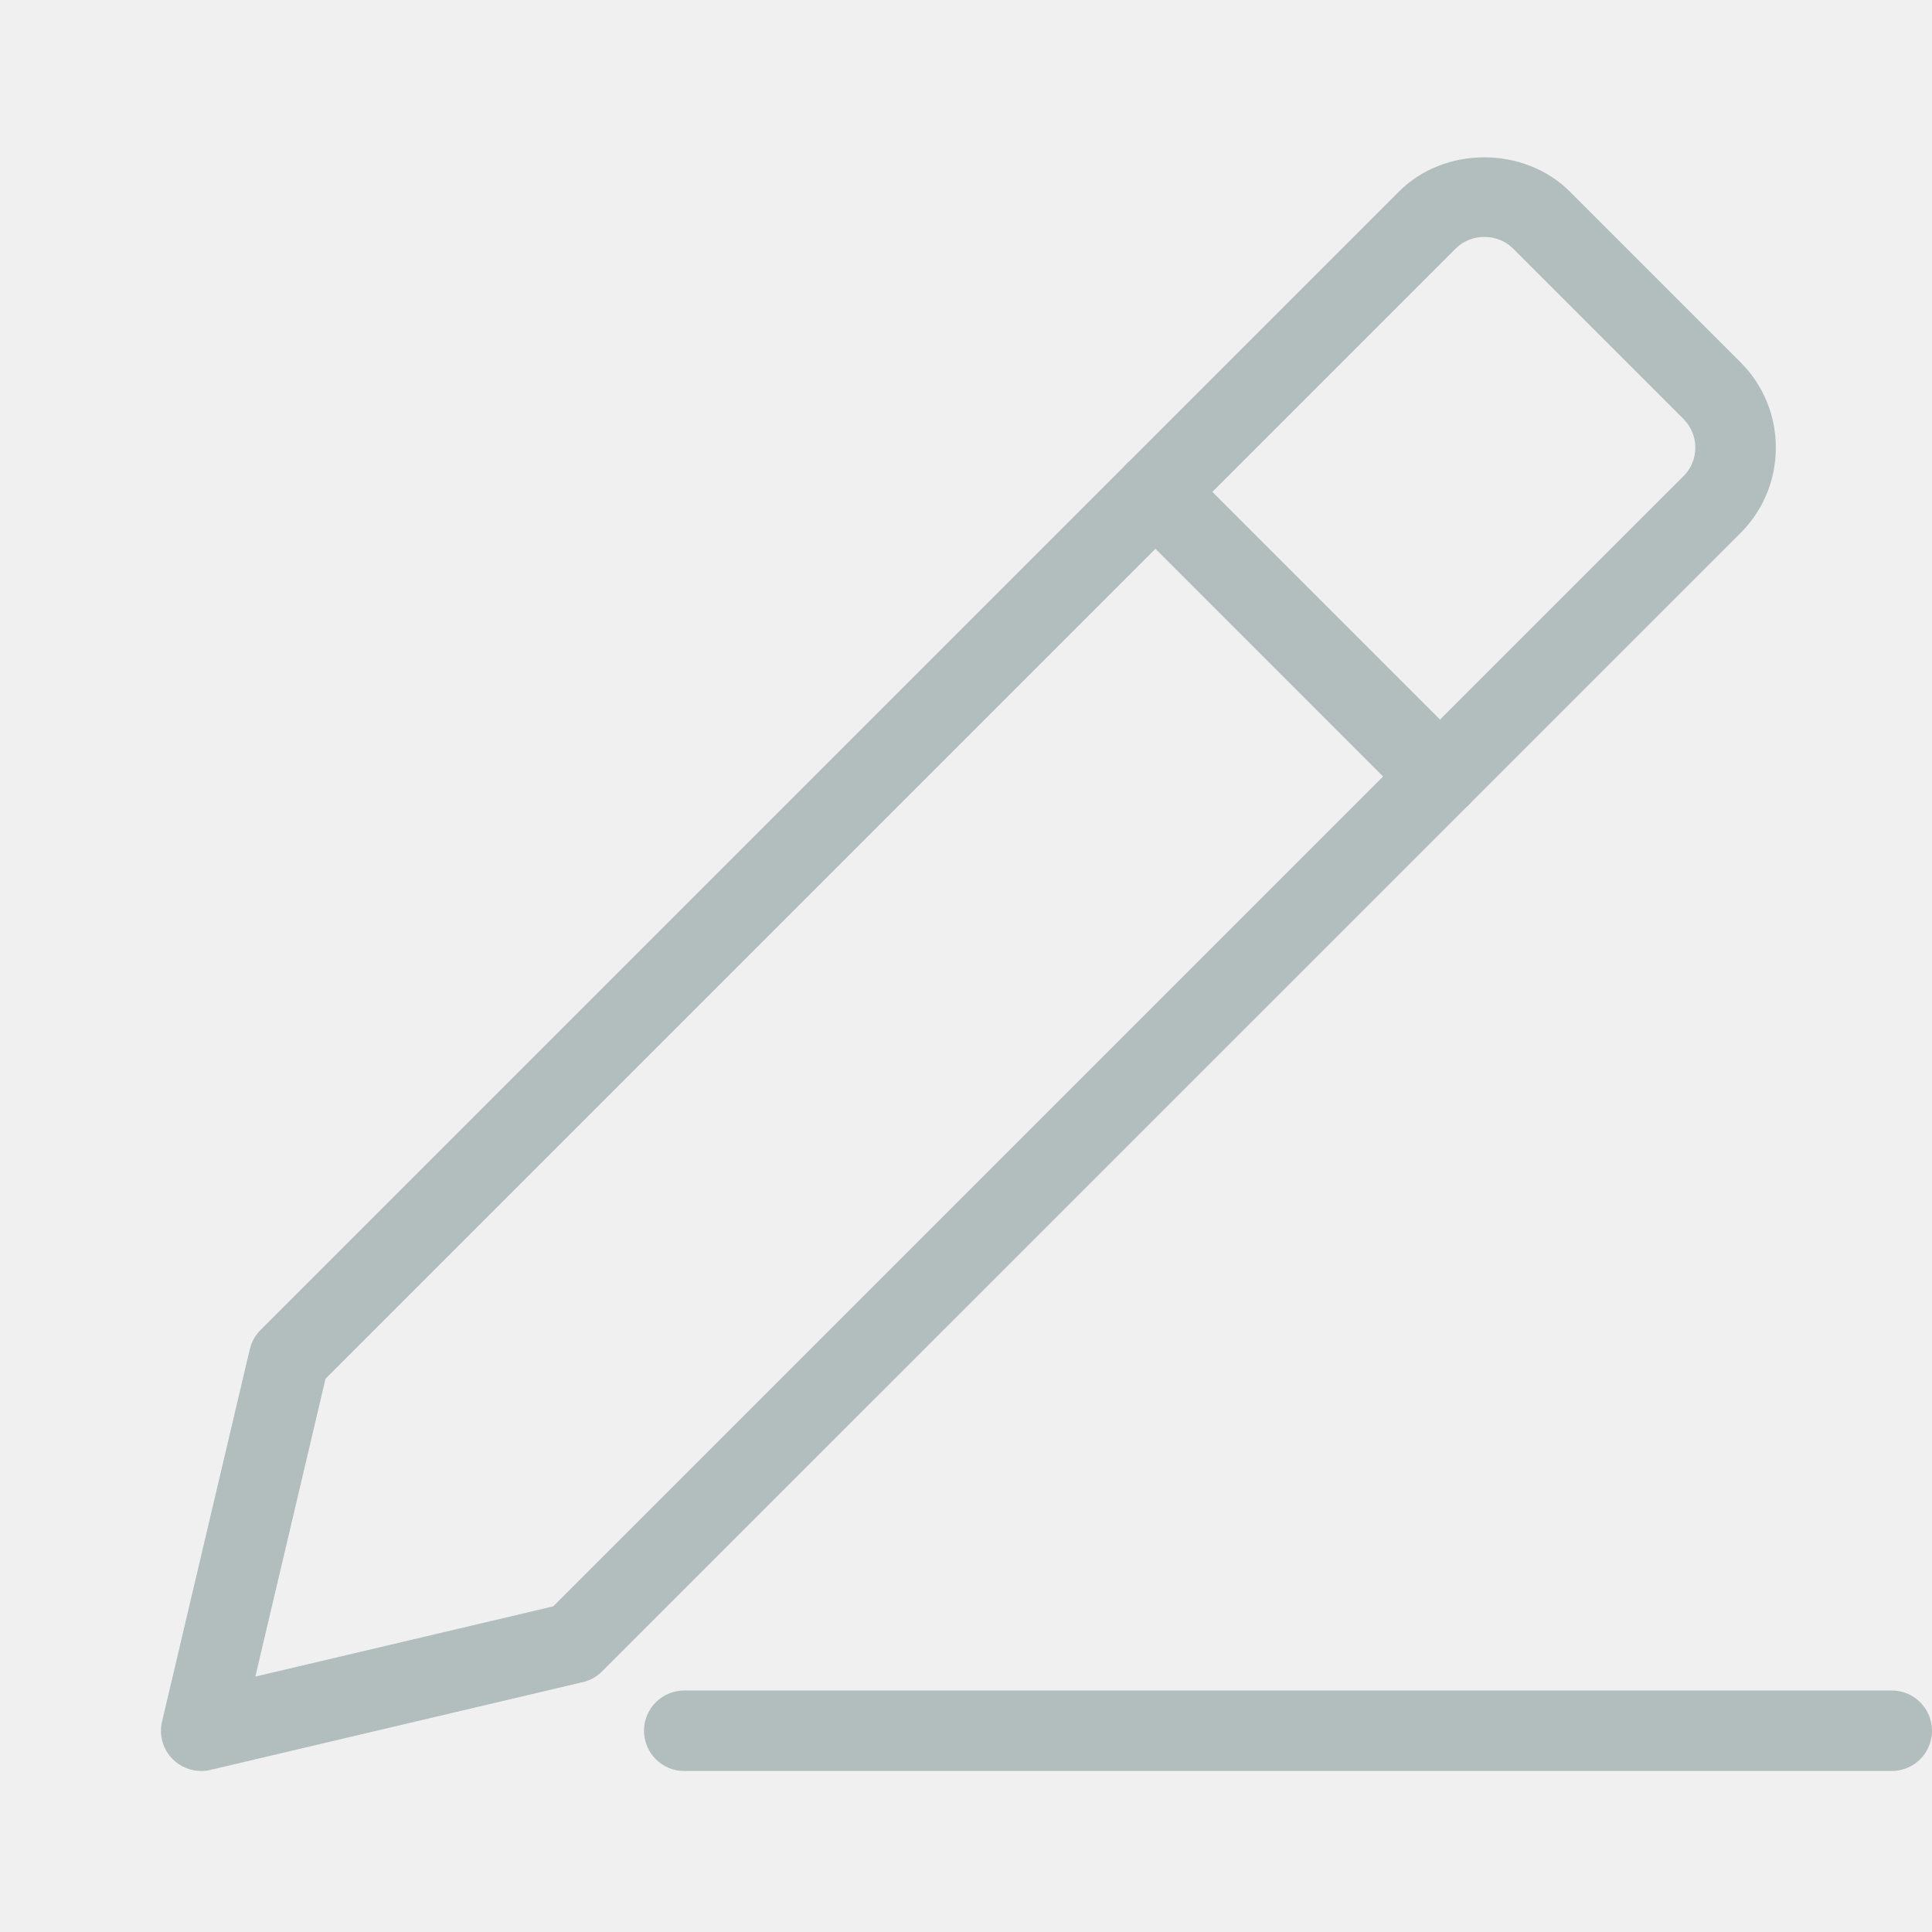
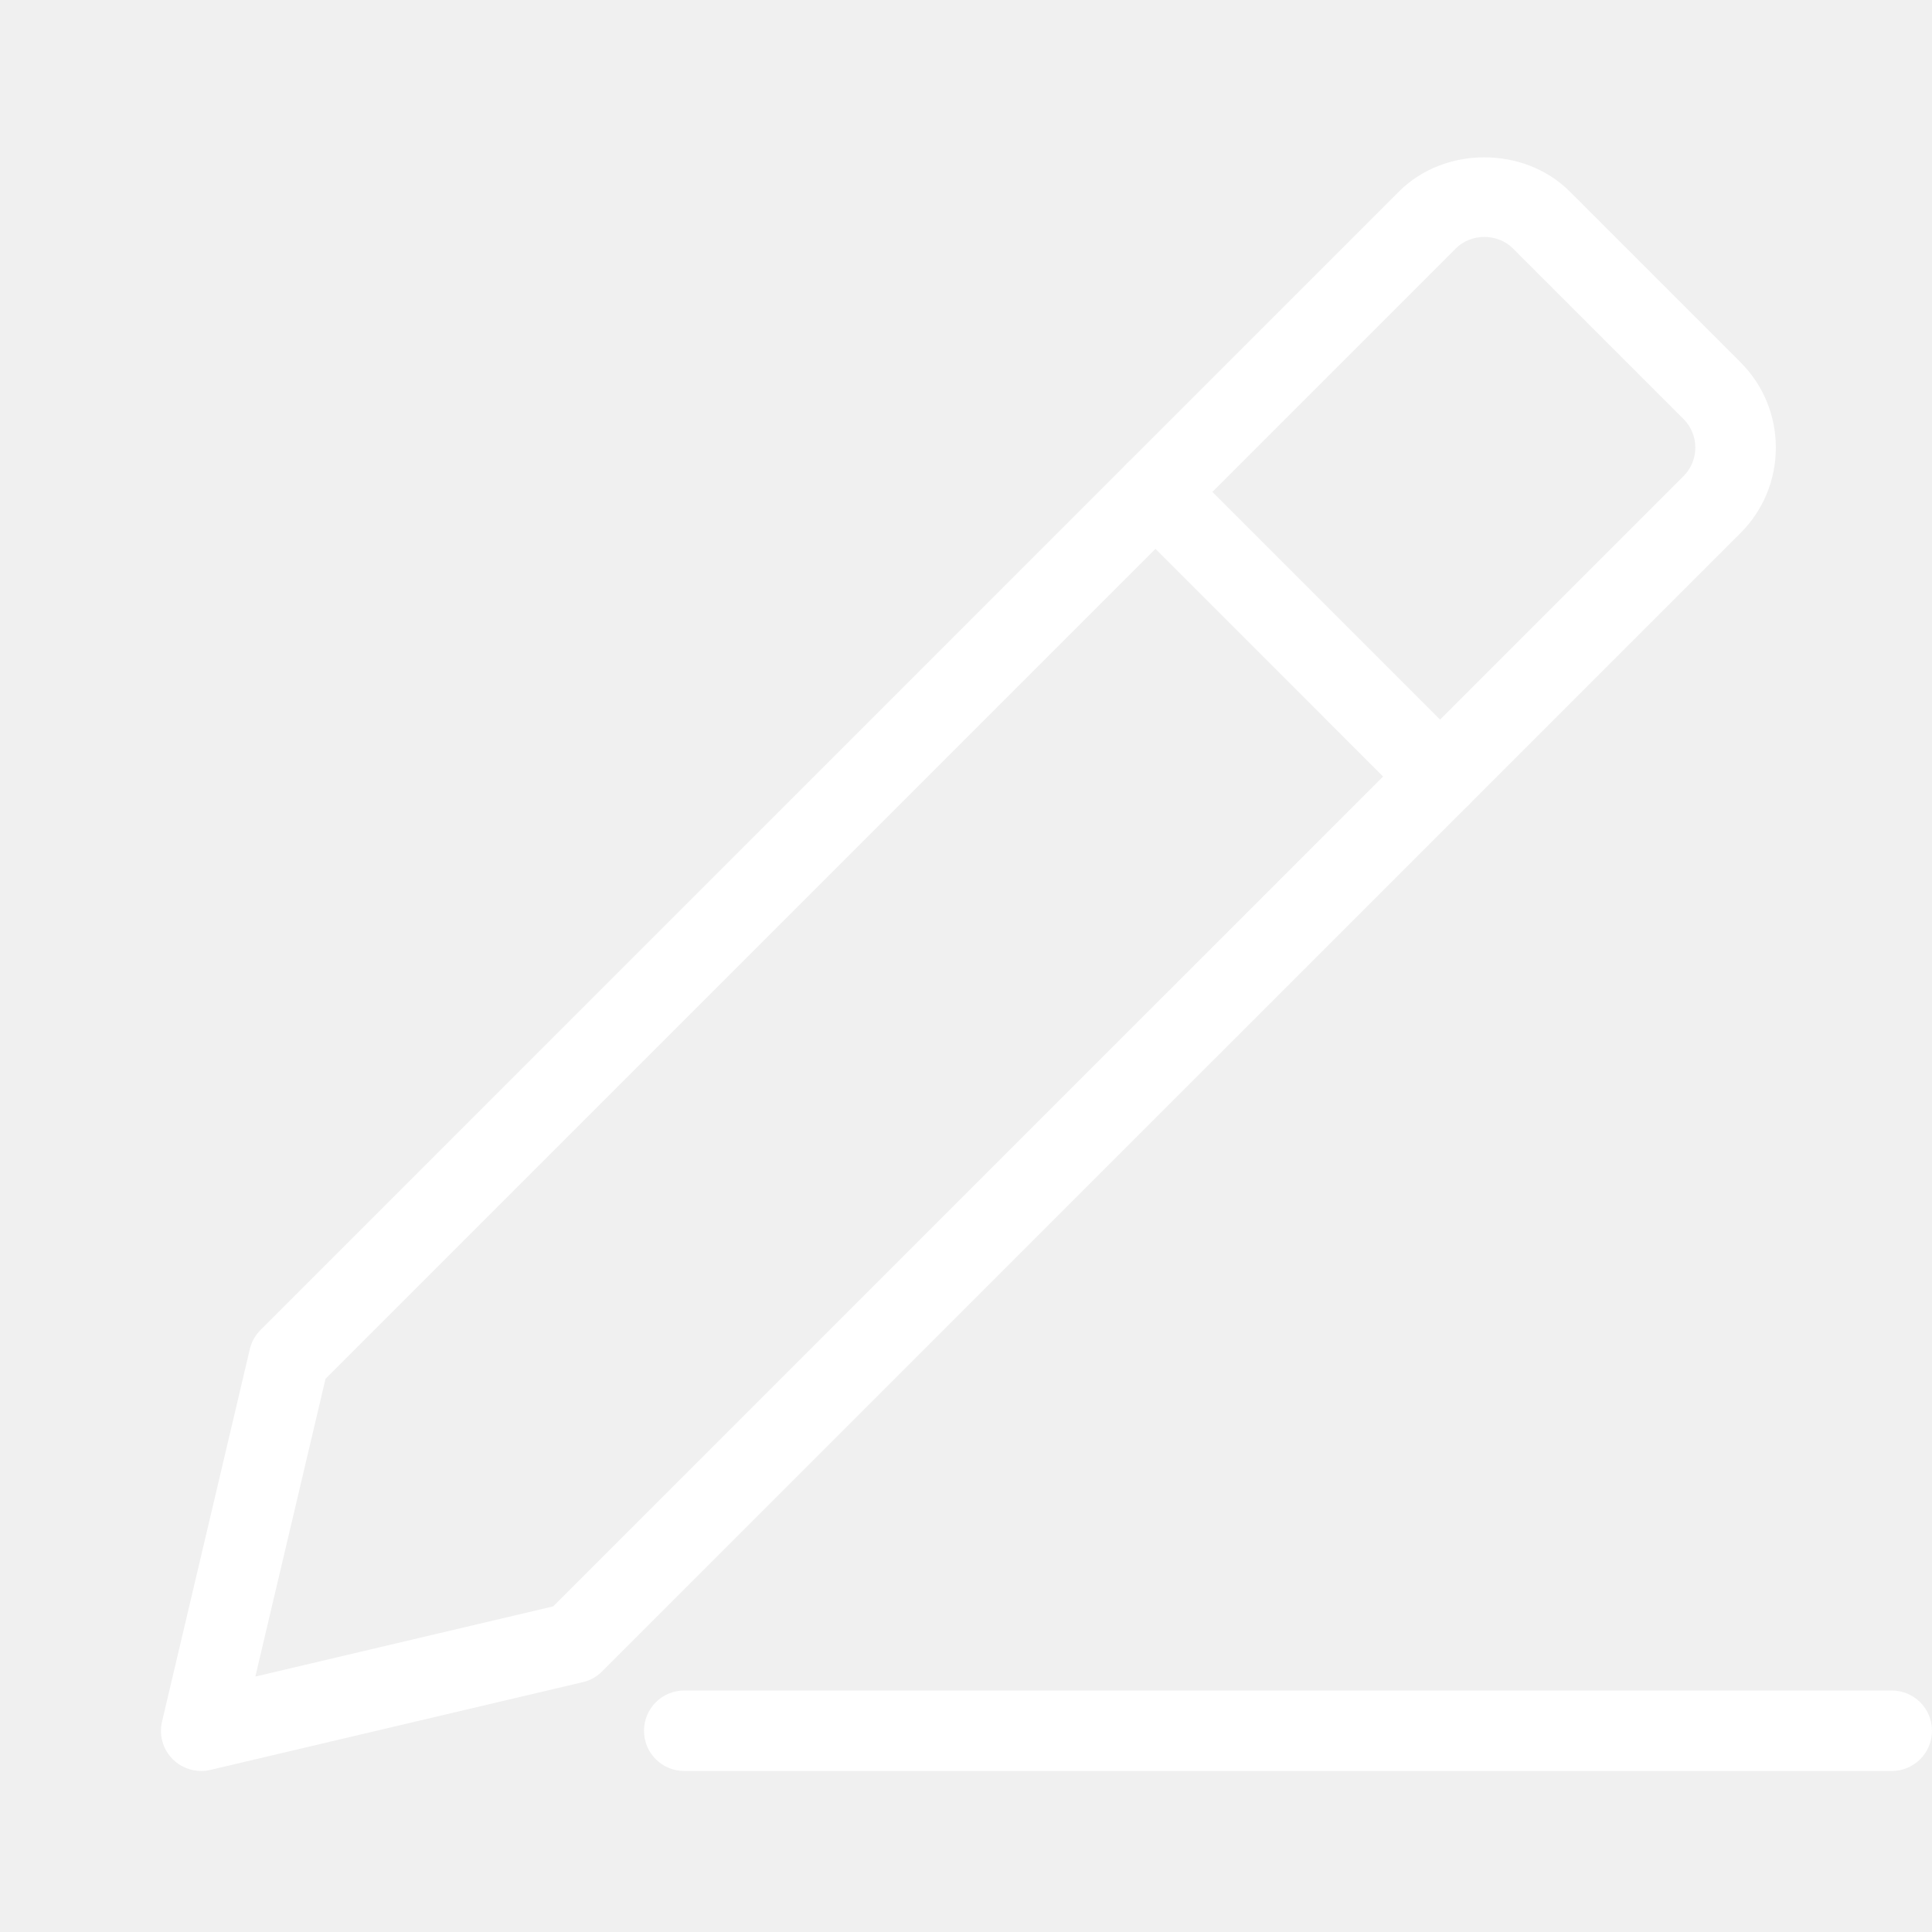
- <svg xmlns="http://www.w3.org/2000/svg" id="light" enable-background="new 0 0 24 24" height="32" width="32" viewBox="0 0 24 24" fill="#b2bdbd">
+ <svg xmlns="http://www.w3.org/2000/svg" id="light" enable-background="new 0 0 24 24" height="32" width="32" viewBox="0 0 24 24" fill="#fff">
  <g>
    <path d="m23.5 22h-15c-.276 0-.5-.224-.5-.5s.224-.5.5-.5h15c.276 0 .5.224.5.5s-.224.5-.5.5z" />
  </g>
  <g>
    <g>
      <path d="m2.5 22c-.131 0-.259-.052-.354-.146-.123-.123-.173-.3-.133-.468l1.09-4.625c.021-.09.067-.173.133-.239l14.143-14.143c.565-.566 1.554-.566 2.121 0l2.121 2.121c.283.283.439.66.439 1.061s-.156.778-.439 1.061l-14.142 14.141c-.065.066-.148.112-.239.133l-4.625 1.09c-.038.01-.077.014-.115.014zm1.544-4.873-.872 3.7 3.7-.872 14.042-14.041c.095-.095.146-.22.146-.354 0-.133-.052-.259-.146-.354l-2.121-2.121c-.19-.189-.518-.189-.707 0zm3.081 3.283h.01z" />
    </g>
    <g>
      <path d="m17.889 10.146c-.128 0-.256-.049-.354-.146l-3.535-3.536c-.195-.195-.195-.512 0-.707s.512-.195.707 0l3.536 3.536c.195.195.195.512 0 .707-.098.098-.226.146-.354.146z" />
    </g>
  </g>
</svg>
